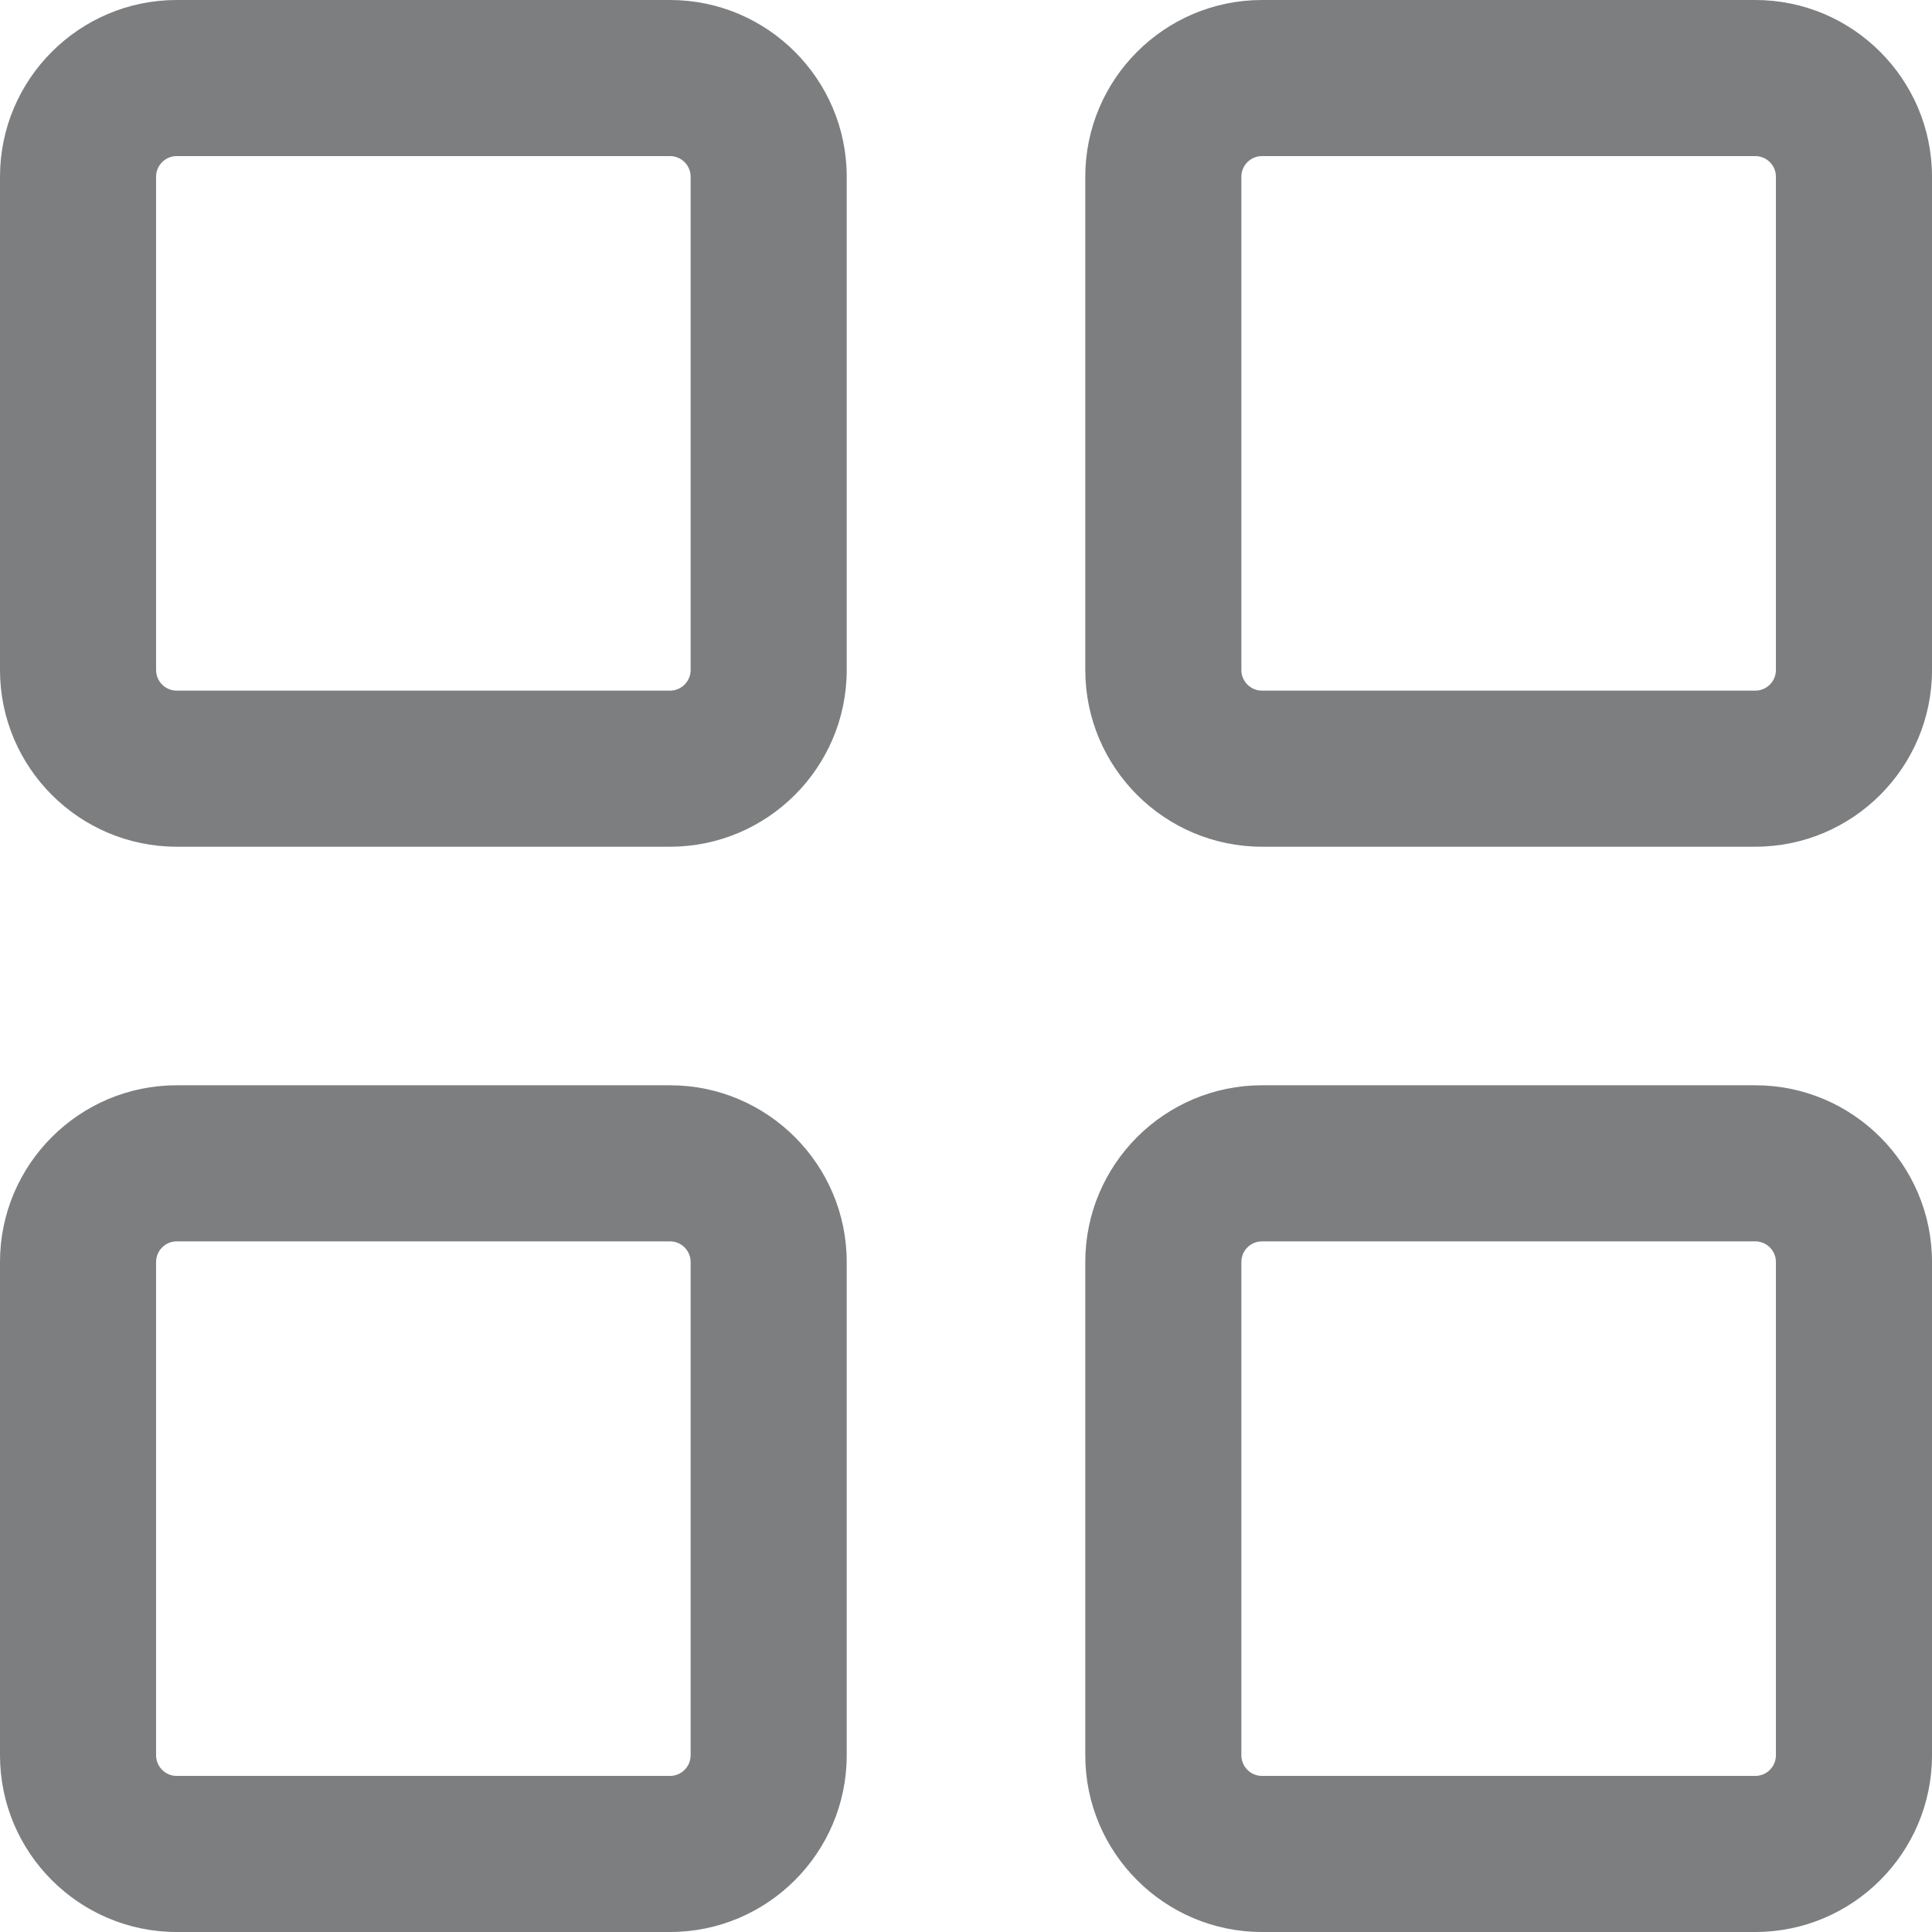
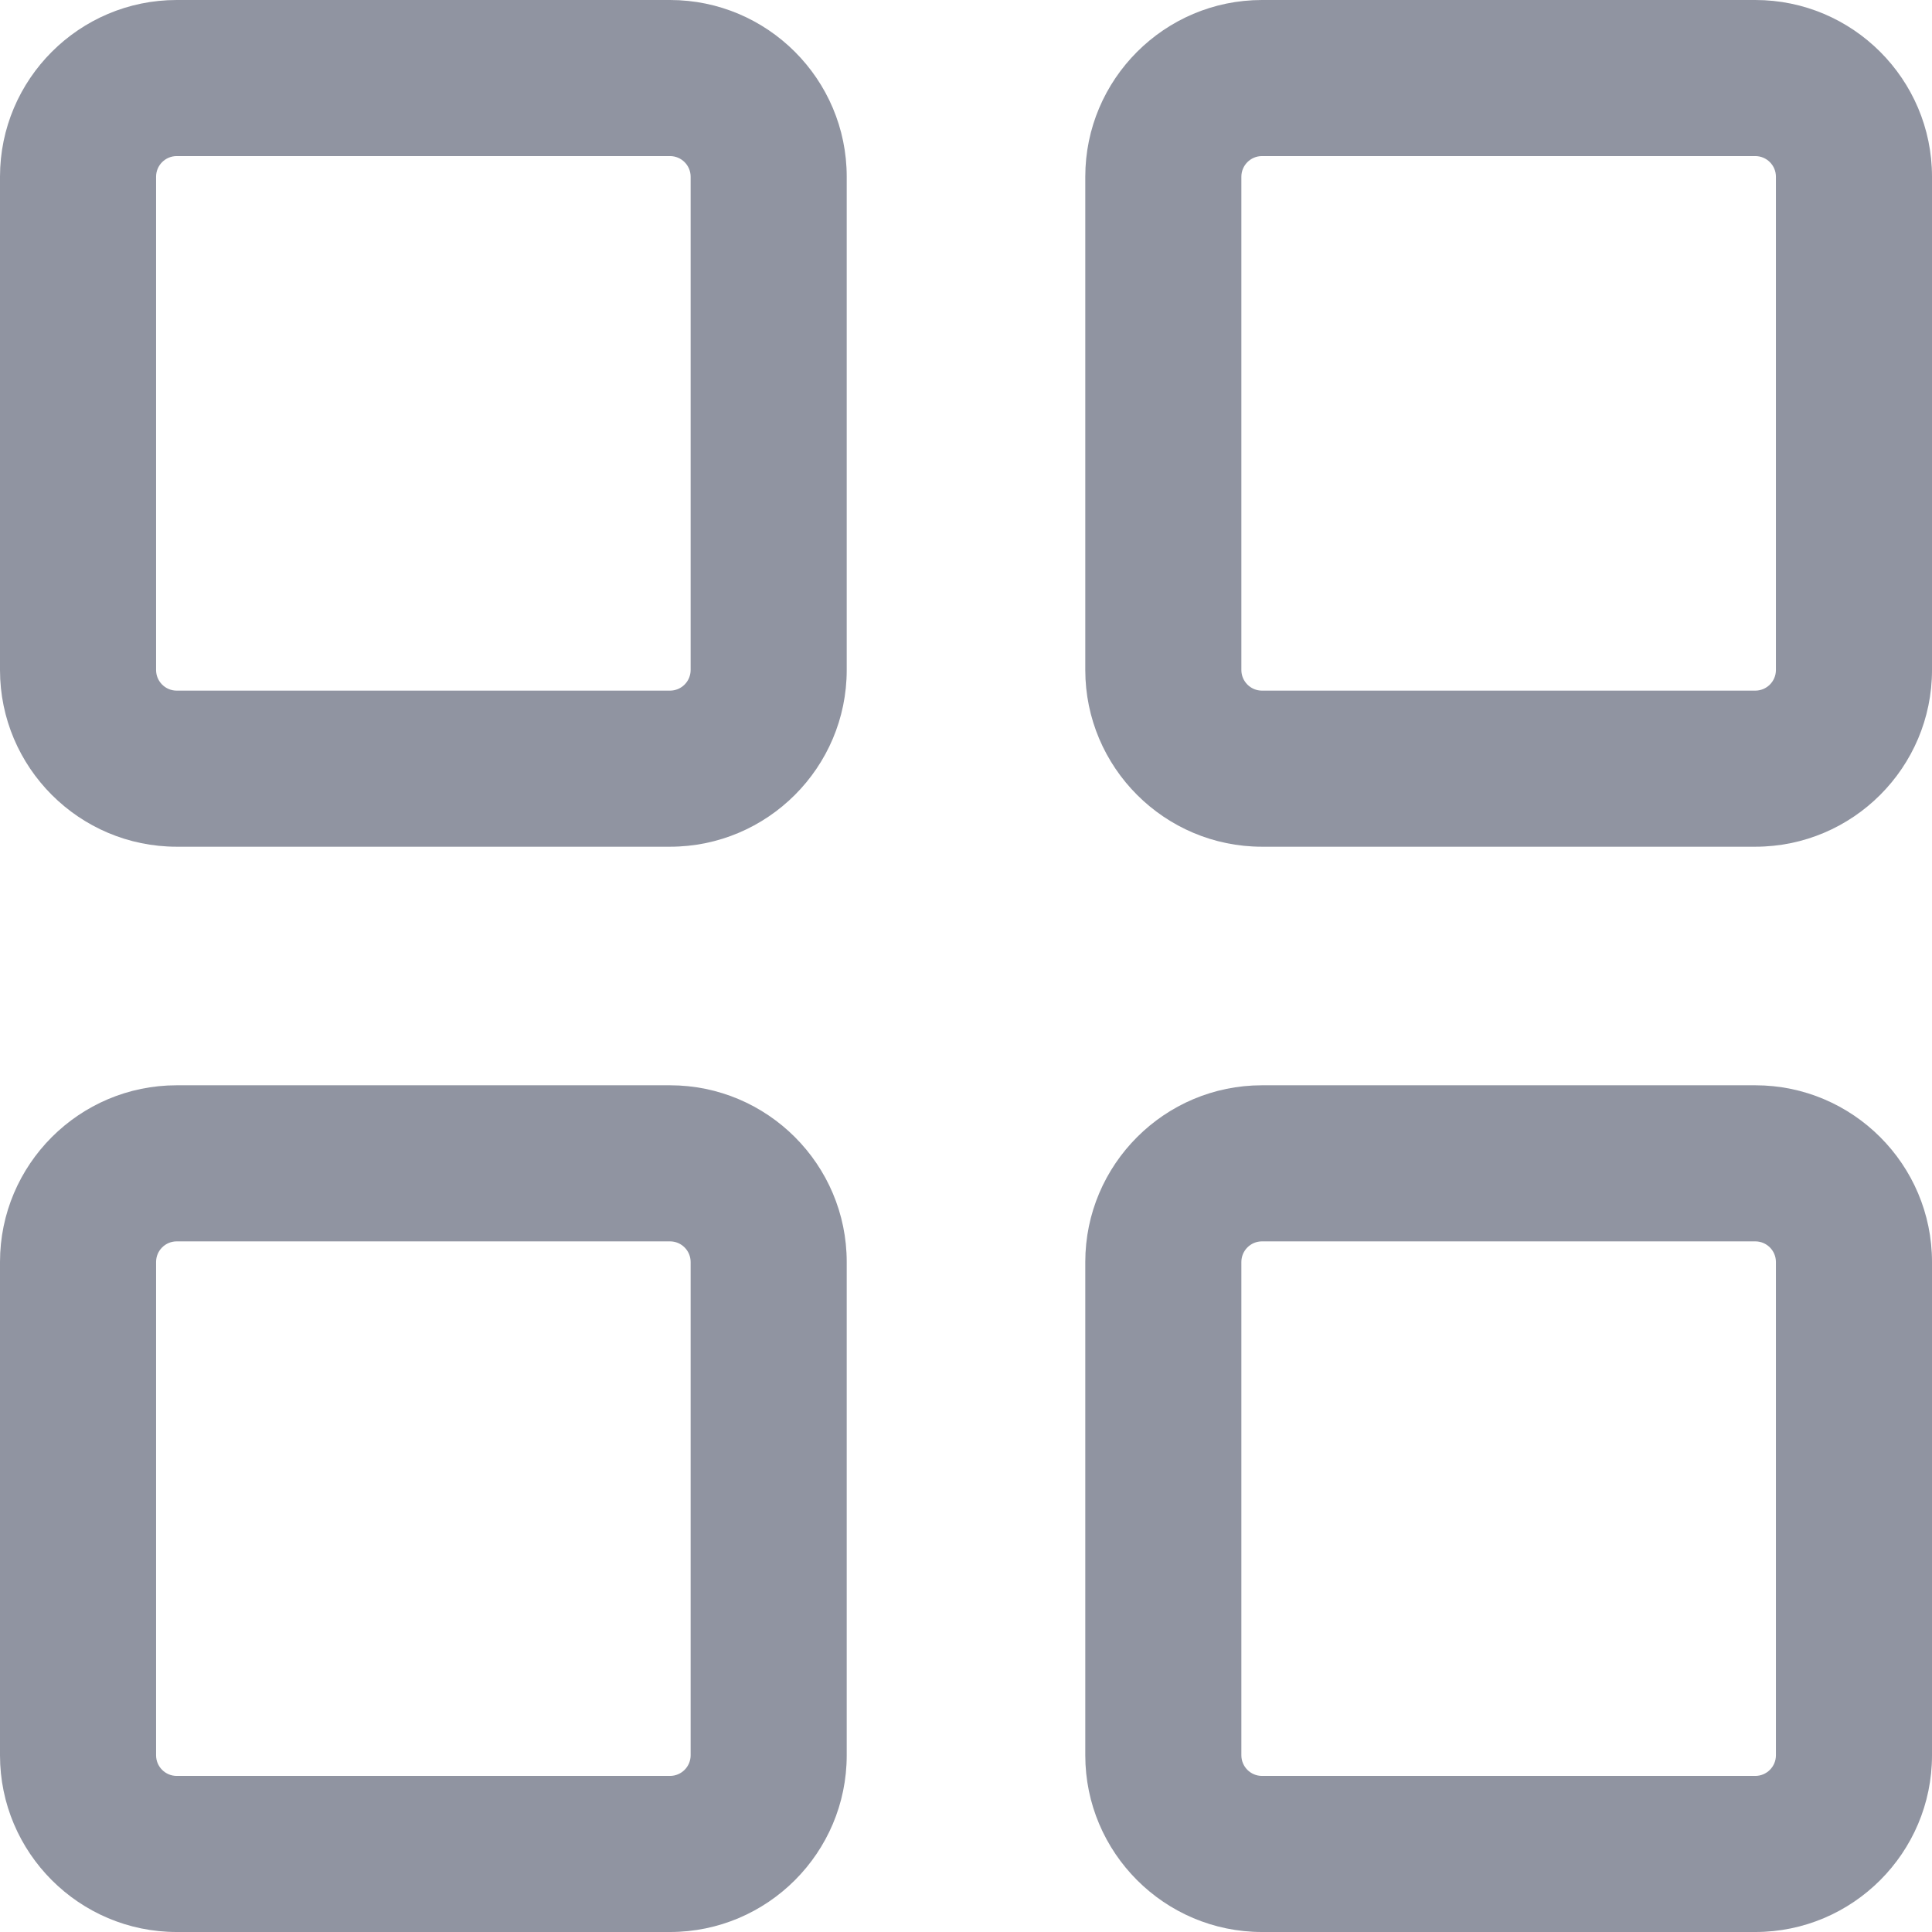
- <svg xmlns="http://www.w3.org/2000/svg" version="1.1" id="Layer_1" x="0px" y="0px" viewBox="0 0 512 512" style="enable-background:new 0 0 512 512;fill:#7c7e80;" xml:space="preserve">
+ <svg xmlns="http://www.w3.org/2000/svg" version="1.1" id="Layer_1" x="0px" y="0px" viewBox="0 0 512 512" style="enable-background:new 0 0 512 512;fill:#9094A1;" xml:space="preserve">
  <g>
    <g>
      <path d="M177.56,0H46.828C21.008,0,0,21.008,0,46.828v130.733c0,25.821,21.008,46.828,46.828,46.828h130.733    c25.821,0,46.828-21.008,46.828-46.829V46.828C224.389,21.008,203.382,0,177.56,0z M183.025,177.56    c0,3.013-2.452,5.465-5.465,5.465H46.828c-3.012,0-5.464-2.452-5.464-5.465V46.828c0-3.012,2.452-5.464,5.464-5.464H177.56    c3.013,0,5.465,2.451,5.465,5.464V177.56z" />
    </g>
  </g>
  <g>
    <g>
      <path d="M465.172,0H334.439c-25.822,0-46.828,21.008-46.828,46.828V177.56c0,25.822,21.007,46.829,46.828,46.829h130.733    c25.821,0,46.828-21.008,46.828-46.829V46.828C512,21.008,490.992,0,465.172,0z M470.636,177.56c0,3.013-2.451,5.465-5.464,5.465    H334.439c-3.012,0-5.464-2.452-5.464-5.465V46.828c0-3.012,2.452-5.464,5.464-5.464h130.733c3.012,0,5.464,2.451,5.464,5.464    V177.56z" />
    </g>
  </g>
  <g>
    <g>
      <path d="M465.172,287.611H334.439c-25.821,0-46.828,21.007-46.828,46.828v130.733c0,25.821,21.007,46.828,46.828,46.828h130.733    C490.992,512,512,490.992,512,465.172V334.439C512,308.618,490.993,287.611,465.172,287.611z M470.636,465.172    c0,3.012-2.451,5.464-5.464,5.464H334.439c-3.012,0-5.464-2.451-5.464-5.464V334.439c0-3.012,2.452-5.464,5.464-5.464h130.733    c3.012,0,5.464,2.452,5.464,5.464V465.172z" />
    </g>
  </g>
  <g>
    <g>
      <path d="M177.56,287.611H46.828C21.008,287.611,0,308.617,0,334.439v130.733C0,490.992,21.008,512,46.828,512h130.733    c25.821,0,46.828-21.008,46.828-46.828V334.439C224.389,308.618,203.382,287.611,177.56,287.611z M183.025,465.172    c0,3.012-2.452,5.464-5.465,5.464H46.828c-3.012,0-5.464-2.451-5.464-5.464V334.439c0-3.012,2.451-5.464,5.464-5.464H177.56    c3.013,0,5.465,2.452,5.465,5.464V465.172z" />
    </g>
  </g>
  <g>
</g>
  <g>
</g>
  <g>
</g>
  <g>
</g>
  <g>
</g>
  <g>
</g>
  <g>
</g>
  <g>
</g>
  <g>
</g>
  <g>
</g>
  <g>
</g>
  <g>
</g>
  <g>
</g>
  <g>
</g>
  <g>
</g>
</svg>
